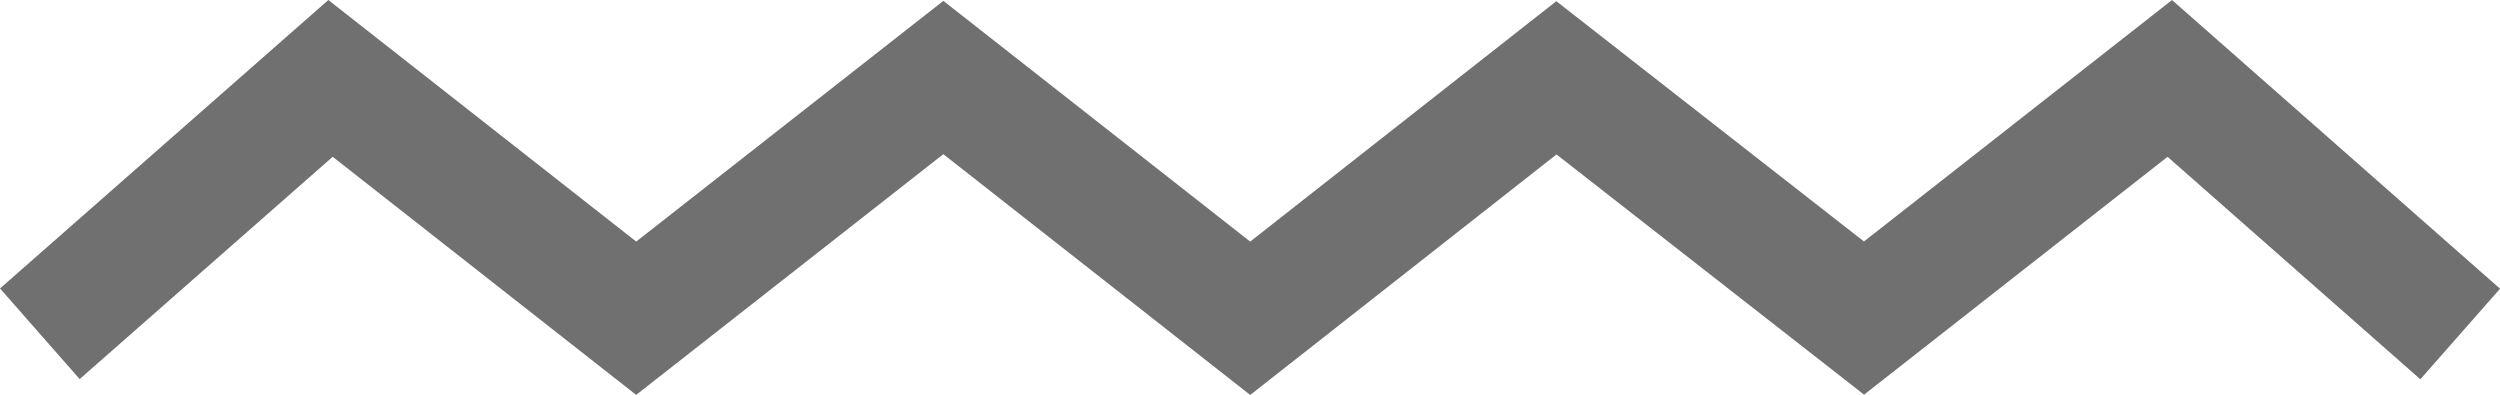
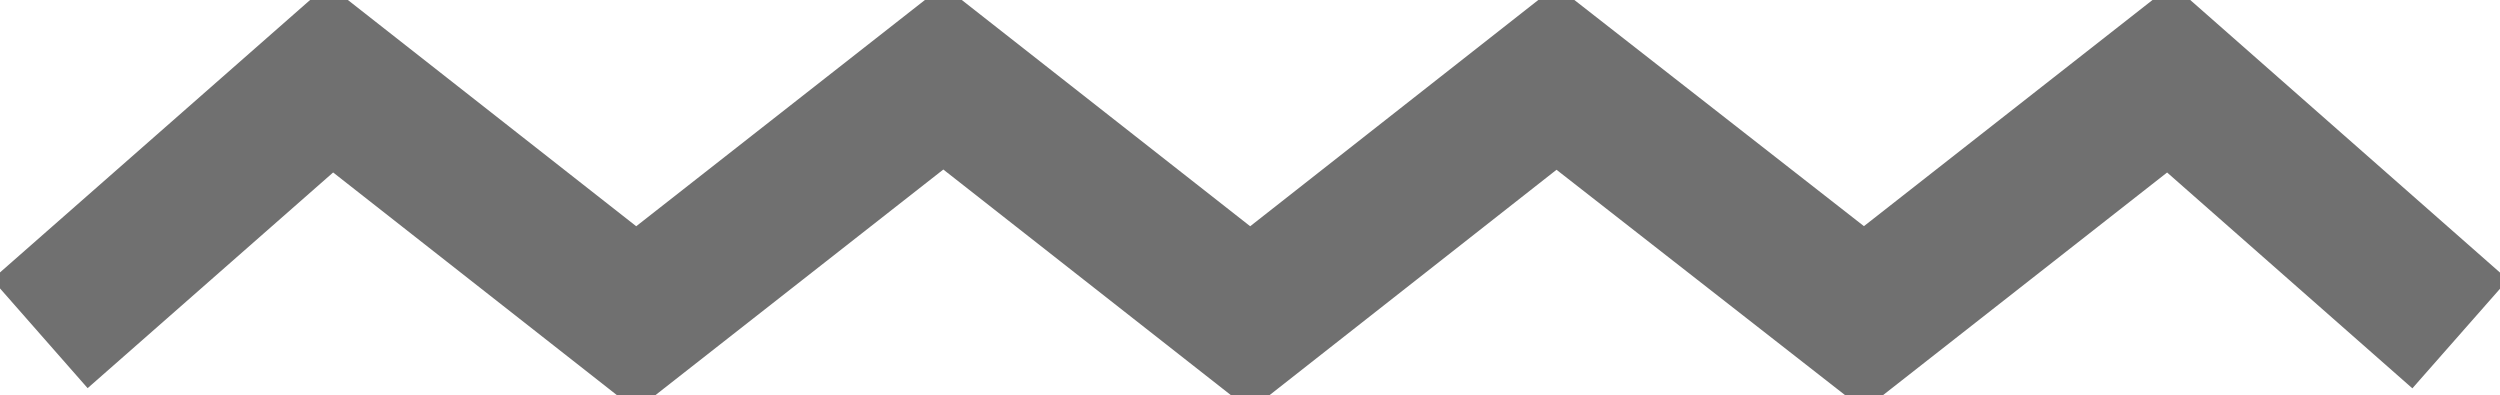
<svg xmlns="http://www.w3.org/2000/svg" width="103.604" height="16.368" viewBox="0 0 103.604 16.368">
-   <path id="Path_406" data-name="Path 406" d="M-9348.287,3292.788l12.046-10.583,12.667,9.939,12.729-9.975,12.717,9.977,12.689-9.965,12.748,9.956,12.672-9.931,12.035,10.591" transform="translate(9349.938 -3278.956)" fill="none" stroke="#707070" stroke-width="5" />
+   <path id="Path_406" data-name="Path 406" d="M-9348.287,3292.788l12.046-10.583,12.667,9.939,12.729-9.975,12.717,9.977,12.689-9.965,12.748,9.956,12.672-9.931,12.035,10.591" transform="translate(9349.938 -3278.956)" fill="none" stroke="#707070" stroke-width="6" />
</svg>
